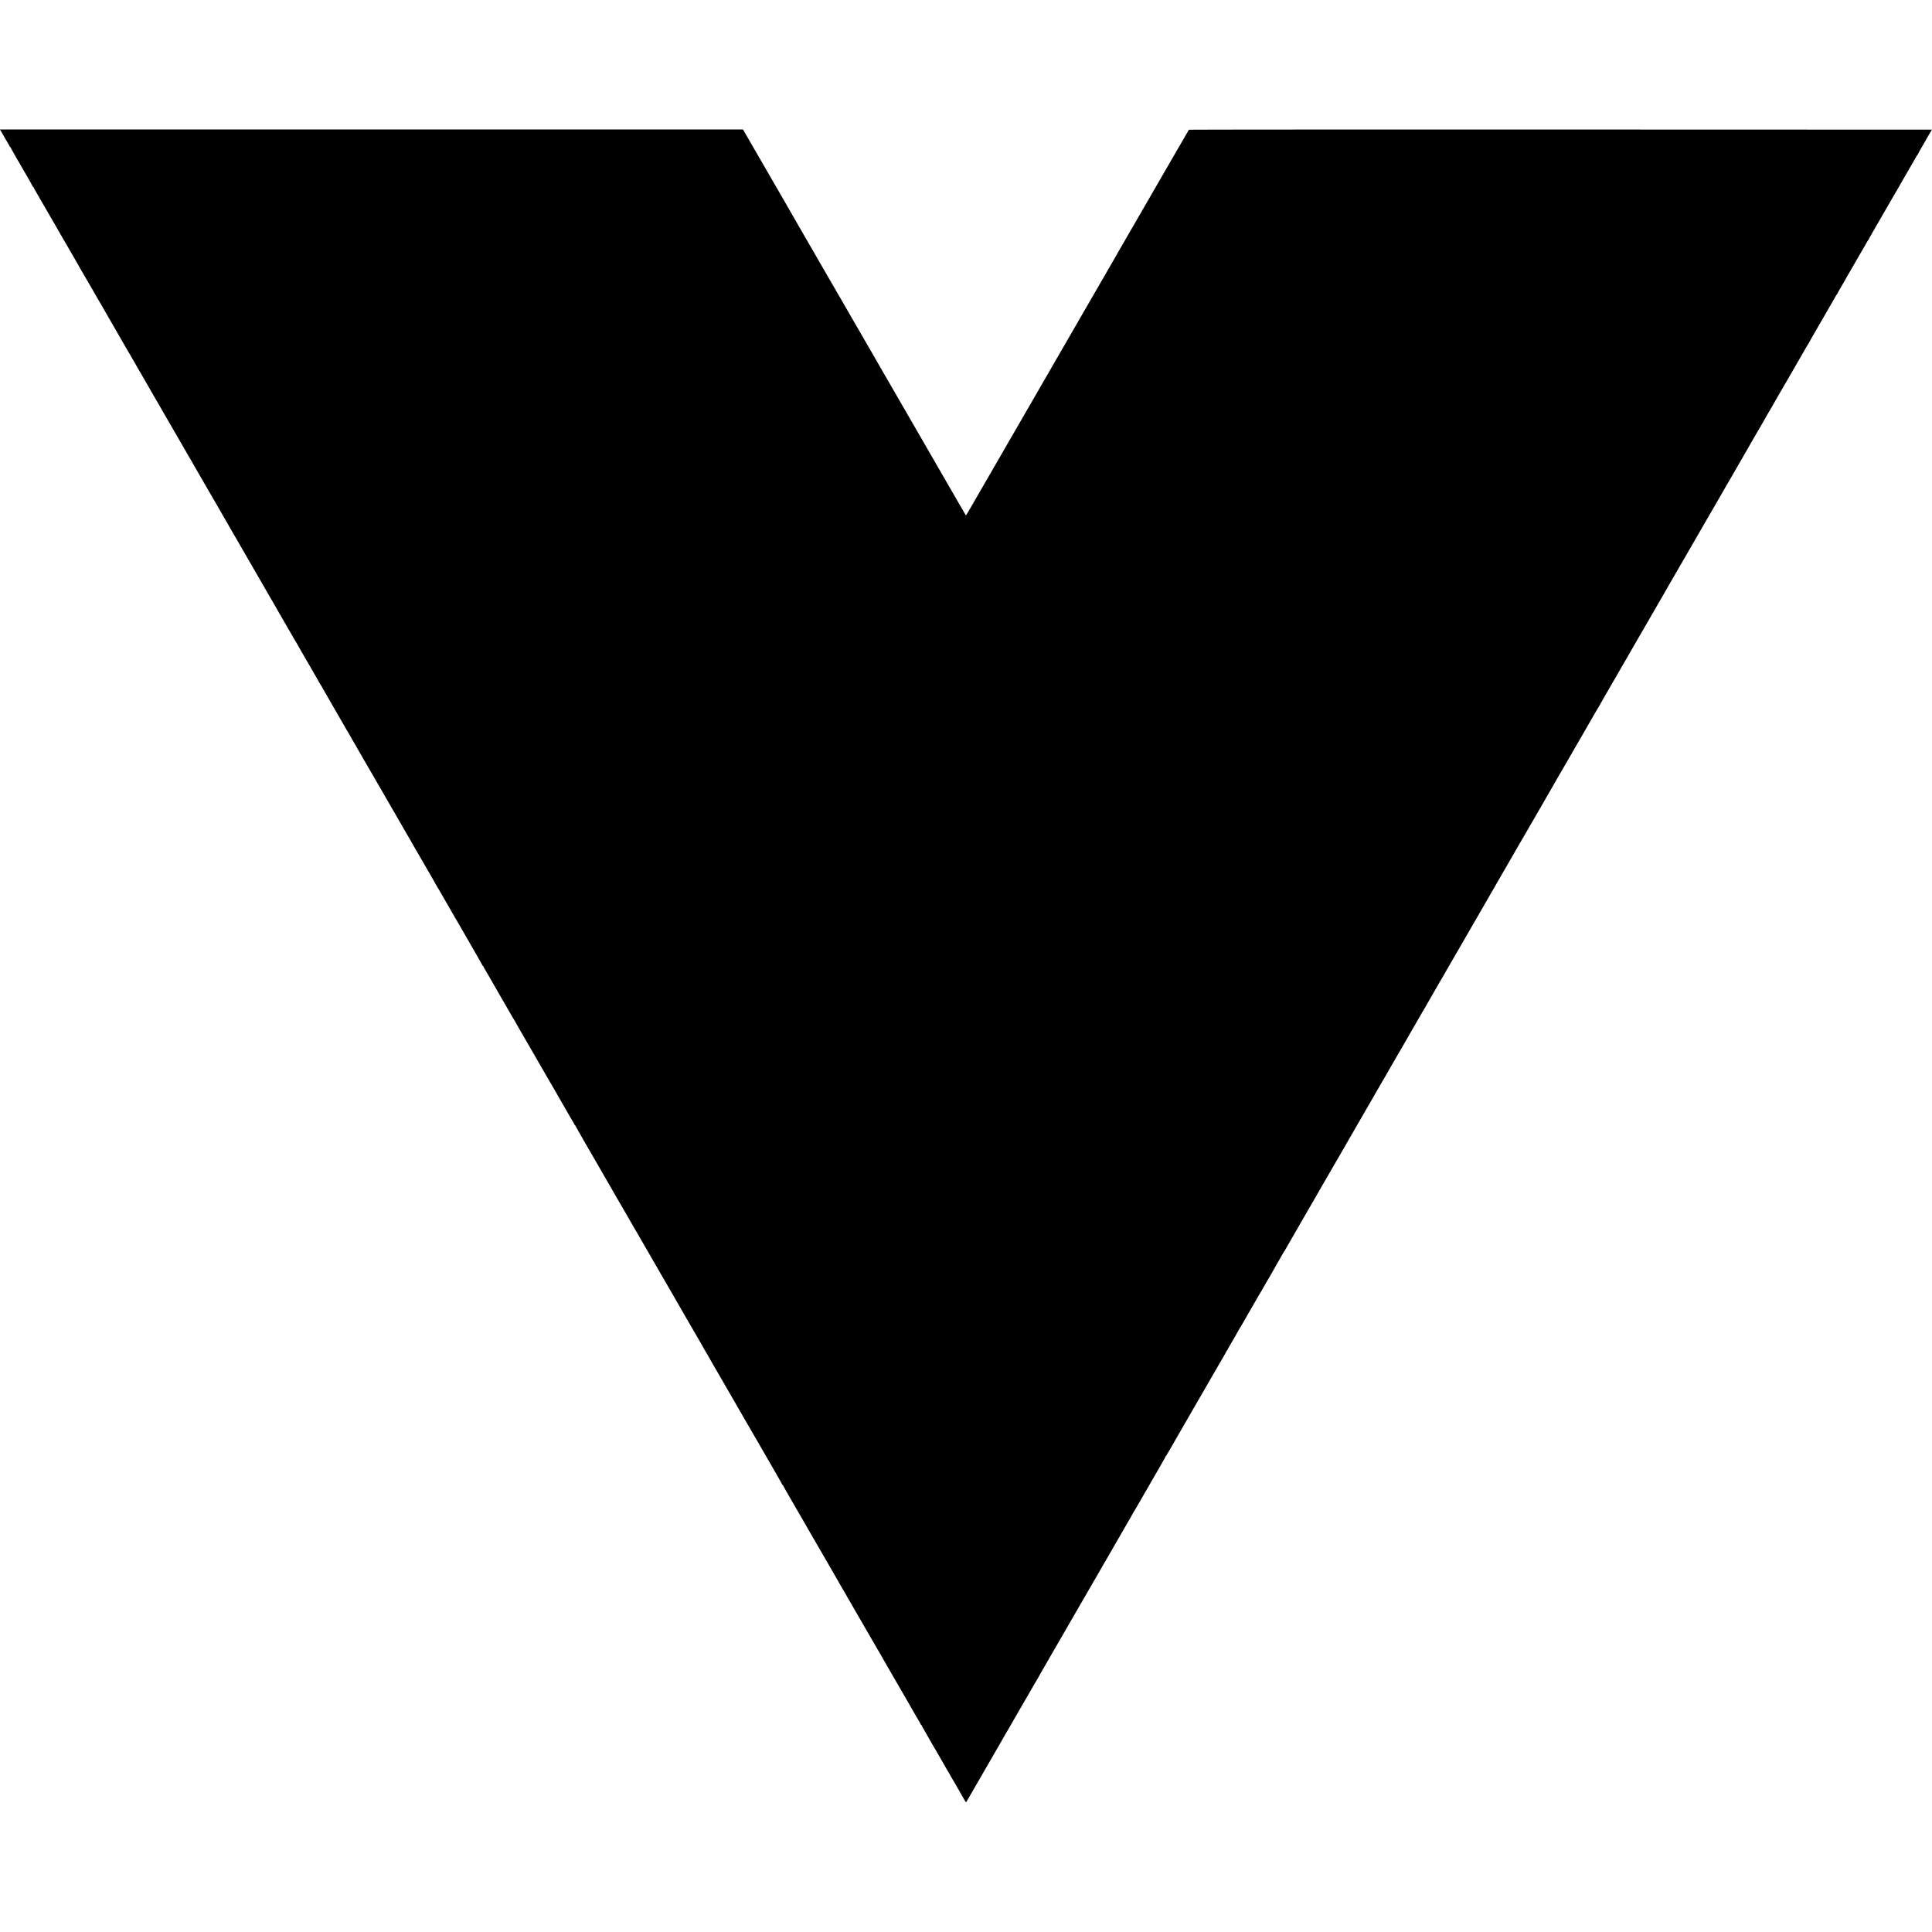
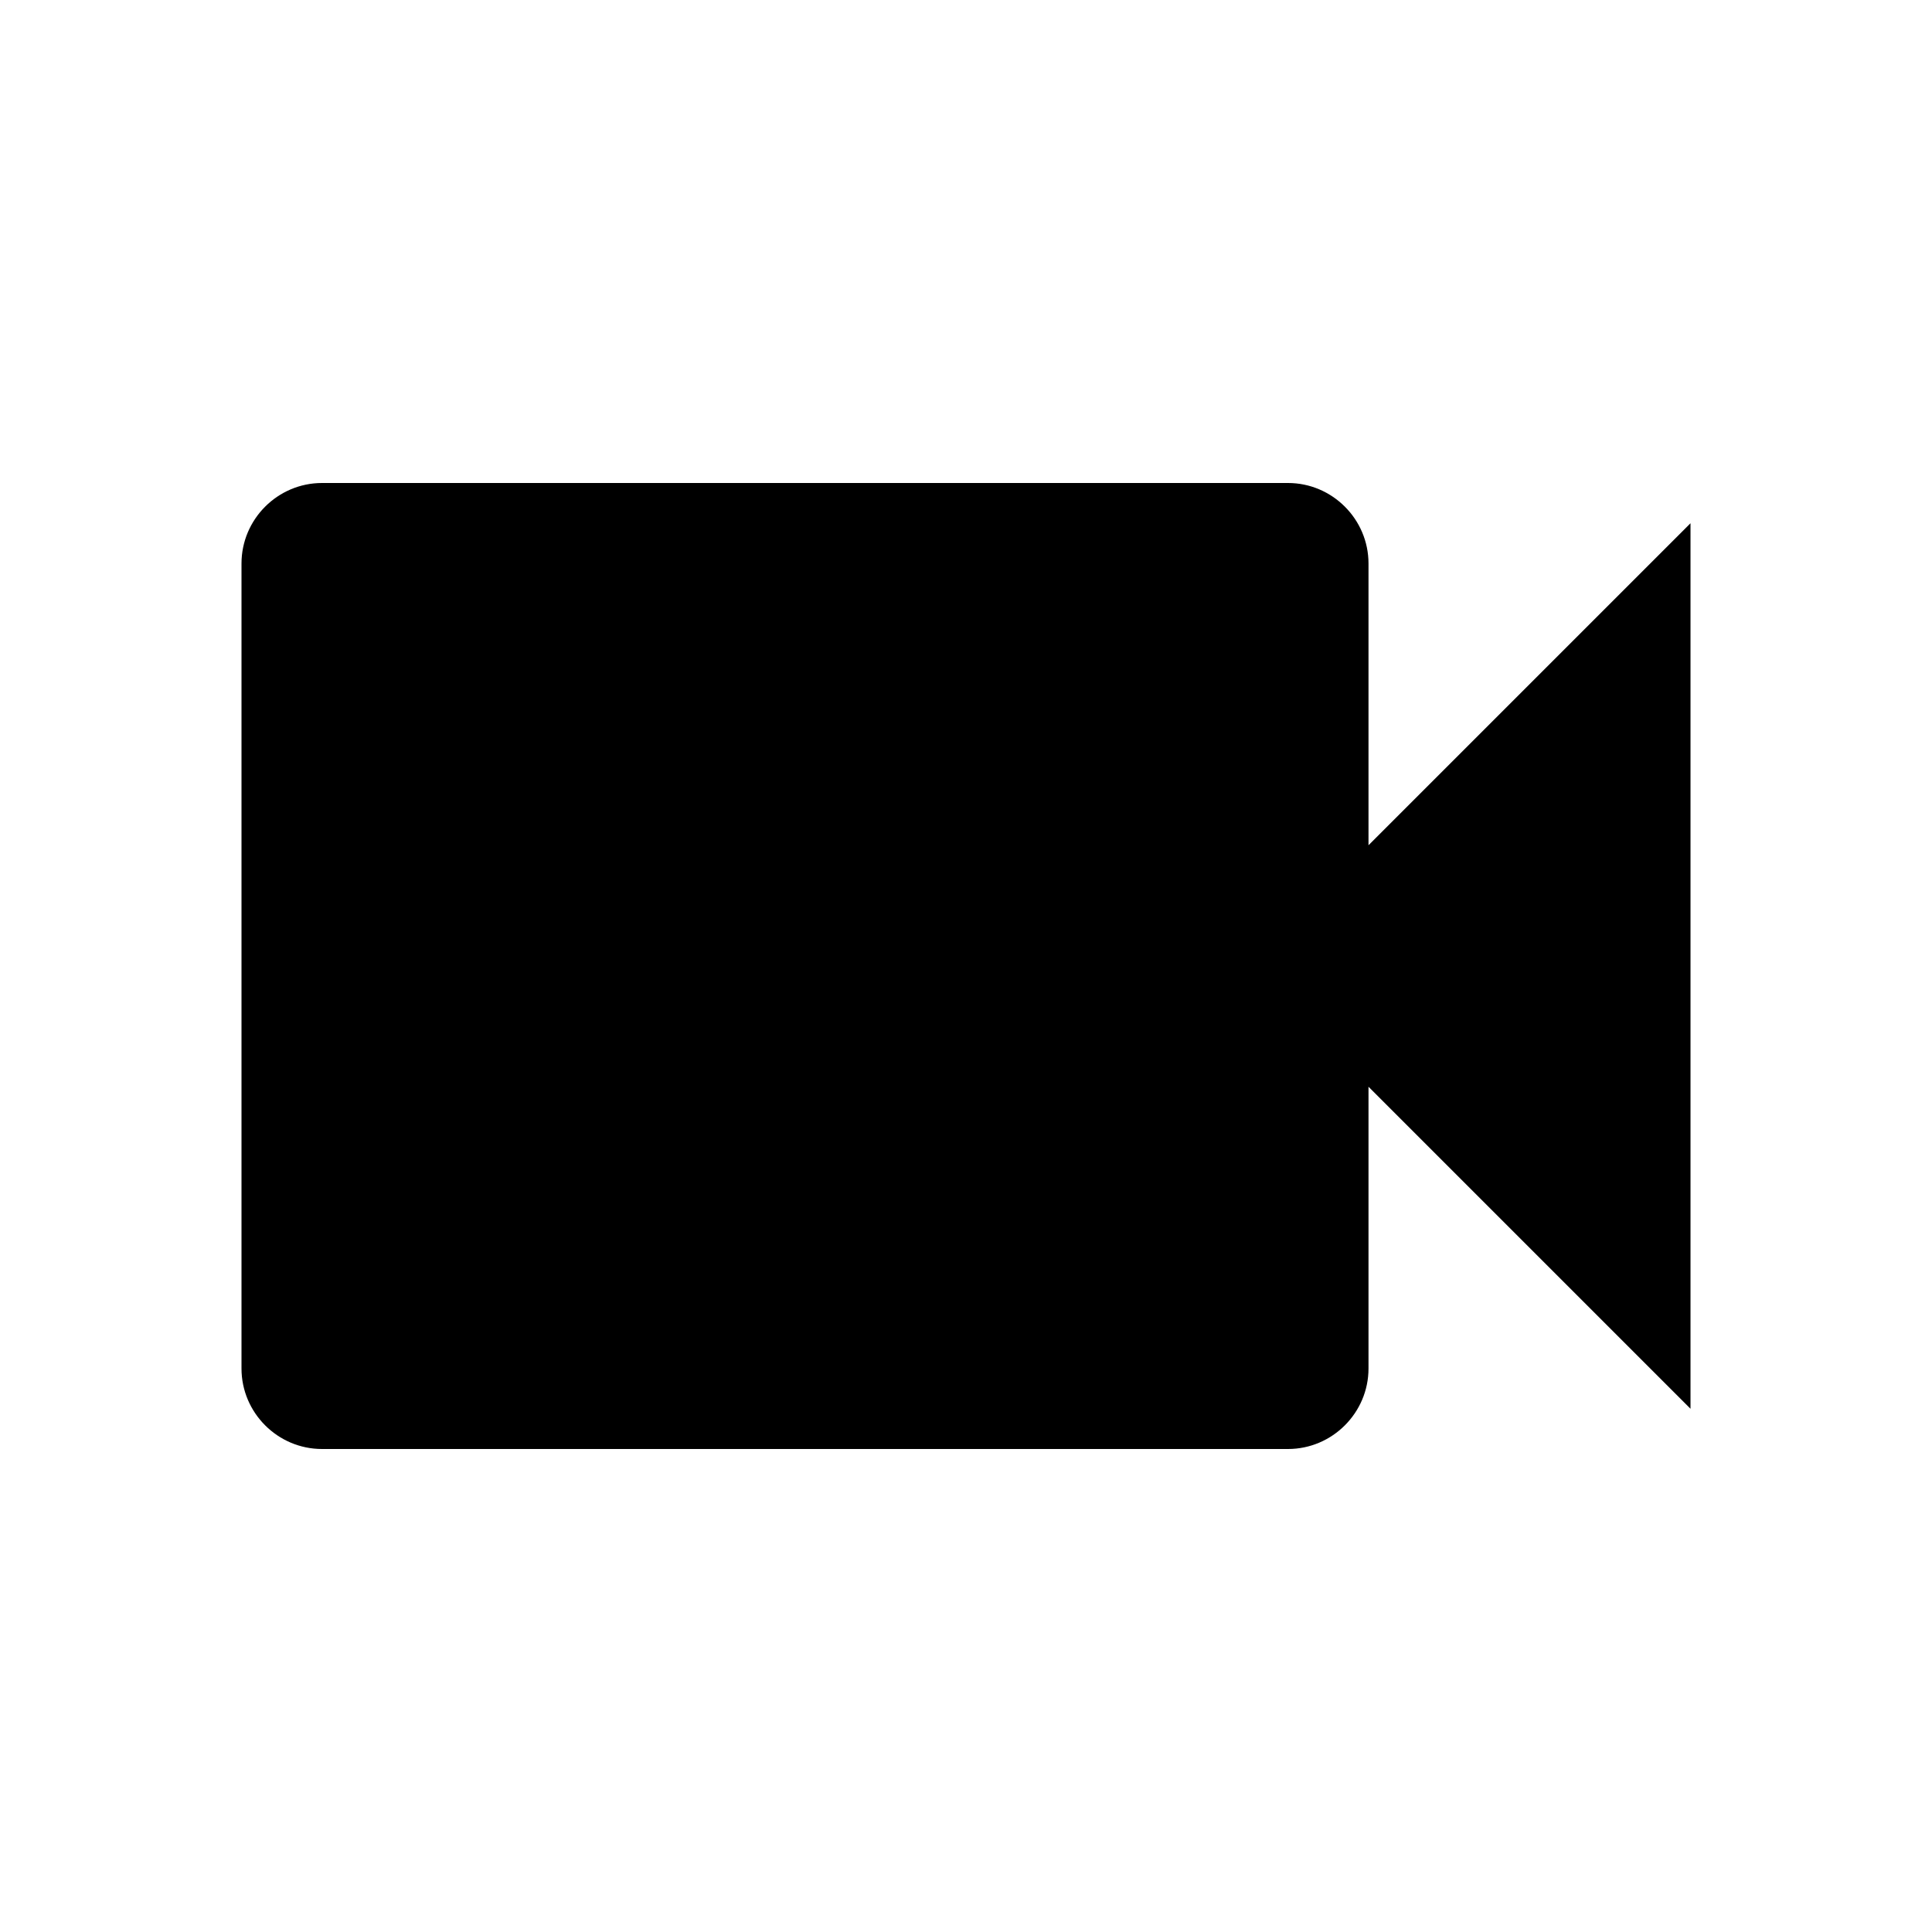
- <svg xmlns="http://www.w3.org/2000/svg" version="1.0" width="16pt" height="16pt" viewBox="0 0 16 16" preserveAspectRatio="xMidYMid meet">
-   <g transform="translate(0,16) scale(0.00032,-0.00032)" fill="#000000" stroke="none">
-     <path d="M18 46618 c45 -75 122 -207 122 -211 0 -2 25 -45 55 -95 30 -50 55 -96 55 -102 0 -5 5 -10 10 -10 6 0 10 -4 10 -9 0 -5 73 -135 161 -288 89 -153 173 -298 187 -323 14 -25 32 -57 41 -72 88 -149 187 -324 189 -335 2 -7 8 -13 13 -13 5 0 9 -4 9 -10 0 -5 46 -89 103 -187 175 -302 490 -846 507 -876 8 -16 20 -36 25 -45 28 -46 290 -498 339 -585 13 -23 74 -129 136 -236 61 -107 123 -215 137 -240 14 -25 29 -50 33 -56 5 -5 23 -37 40 -70 18 -33 38 -67 44 -75 11 -16 21 -33 63 -109 14 -25 29 -50 33 -56 4 -5 21 -35 38 -65 55 -100 261 -455 269 -465 4 -5 14 -21 20 -35 15 -29 41 -75 103 -180 24 -41 52 -88 60 -105 9 -16 57 -100 107 -185 112 -193 362 -626 380 -660 8 -14 23 -38 33 -55 11 -16 23 -37 27 -45 4 -8 26 -46 48 -85 23 -38 53 -90 67 -115 46 -81 64 -113 178 -310 62 -107 121 -210 132 -227 37 -67 56 -99 85 -148 16 -27 32 -57 36 -65 4 -8 15 -27 25 -42 9 -15 53 -89 96 -165 44 -76 177 -307 296 -513 120 -206 268 -463 330 -570 131 -227 117 -203 200 -348 36 -62 73 -125 82 -140 10 -15 21 -34 25 -42 4 -8 20 -37 36 -65 17 -27 38 -65 48 -82 49 -85 64 -111 87 -153 13 -25 28 -49 32 -55 4 -5 78 -134 165 -285 87 -151 166 -288 176 -305 10 -16 26 -43 35 -59 9 -17 125 -217 257 -445 132 -229 253 -441 270 -471 17 -30 45 -79 64 -108 18 -29 33 -54 33 -57 0 -2 20 -37 44 -77 24 -40 123 -212 221 -383 97 -170 190 -330 205 -355 16 -25 39 -65 53 -90 13 -25 81 -144 152 -265 70 -121 137 -238 150 -260 12 -22 37 -65 55 -95 18 -30 43 -73 55 -95 12 -22 48 -85 80 -140 77 -132 163 -280 190 -330 13 -22 71 -123 130 -225 59 -102 116 -199 126 -217 10 -17 29 -50 43 -72 15 -22 26 -43 26 -45 0 -2 27 -50 60 -106 33 -56 60 -103 60 -105 0 -2 55 -98 90 -155 8 -14 182 -316 239 -414 13 -22 45 -79 72 -124 27 -46 49 -86 49 -89 0 -2 14 -24 30 -48 16 -24 30 -46 30 -49 0 -5 74 -135 100 -176 5 -8 24 -42 43 -75 50 -88 58 -101 262 -455 104 -179 199 -345 213 -370 14 -25 28 -49 32 -55 4 -5 17 -26 28 -45 10 -19 62 -109 114 -200 114 -197 133 -230 170 -295 16 -27 33 -57 38 -65 17 -28 96 -165 103 -180 4 -8 16 -28 26 -45 10 -16 77 -131 148 -255 72 -124 181 -313 243 -420 62 -107 121 -209 131 -227 35 -62 323 -560 392 -678 38 -66 83 -145 100 -175 16 -30 33 -59 37 -65 4 -5 17 -27 29 -47 34 -61 56 -100 90 -156 17 -29 31 -55 31 -57 0 -2 17 -32 39 -67 21 -35 134 -229 251 -433 117 -203 235 -407 261 -451 27 -45 49 -85 49 -88 0 -4 8 -19 19 -34 15 -21 200 -341 309 -533 10 -19 33 -58 51 -87 17 -29 31 -54 31 -56 0 -2 25 -44 55 -94 30 -50 55 -95 55 -98 0 -4 6 -15 14 -23 7 -9 27 -41 43 -71 17 -30 170 -297 342 -594 171 -296 311 -542 311 -547 0 -5 5 -9 10 -9 6 0 10 -4 10 -10 0 -5 22 -47 49 -92 27 -46 58 -99 68 -118 24 -43 81 -140 93 -160 5 -8 66 -114 135 -235 69 -121 130 -227 135 -235 12 -21 259 -447 283 -490 10 -19 28 -47 38 -62 11 -14 19 -29 19 -32 0 -3 37 -69 83 -148 99 -170 305 -526 337 -583 13 -22 31 -53 41 -70 11 -16 22 -37 26 -45 7 -14 82 -146 103 -180 14 -24 181 -311 205 -355 13 -22 46 -80 75 -130 29 -49 64 -110 78 -135 14 -25 51 -88 82 -140 31 -52 59 -102 63 -110 4 -8 18 -33 31 -55 205 -353 284 -489 309 -535 17 -30 45 -78 62 -106 18 -28 36 -60 39 -72 4 -12 12 -22 17 -22 5 0 9 -4 9 -10 0 -5 109 -197 241 -427 133 -230 250 -431 259 -448 51 -90 222 -385 280 -485 37 -63 78 -135 92 -160 14 -25 67 -117 118 -205 51 -88 101 -175 111 -193 34 -58 55 -95 149 -257 51 -88 101 -173 110 -190 9 -16 76 -131 147 -255 72 -124 140 -241 151 -260 61 -108 281 -489 355 -615 38 -66 77 -133 87 -150 35 -63 91 -161 100 -175 14 -23 99 -169 128 -220 54 -97 135 -235 142 -245 4 -5 20 -32 35 -60 26 -48 238 -416 276 -480 10 -16 26 -46 37 -65 30 -53 382 -661 403 -695 10 -16 22 -37 26 -45 4 -8 26 -48 50 -88 24 -41 43 -75 43 -77 0 -2 22 -40 50 -85 27 -45 50 -84 50 -86 0 -3 38 -69 83 -147 84 -142 302 -520 340 -587 10 -19 34 -60 52 -90 18 -30 44 -75 57 -100 14 -25 45 -79 70 -120 25 -41 56 -96 70 -121 14 -25 77 -133 138 -240 62 -107 122 -210 132 -229 25 -43 310 -535 337 -581 11 -19 26 -45 34 -59 17 -32 238 -414 266 -460 11 -19 24 -41 28 -49 3 -7 75 -133 160 -278 84 -146 153 -269 153 -274 0 -5 5 -9 10 -9 6 0 10 -4 10 -10 0 -5 82 -150 181 -322 182 -314 201 -346 240 -415 12 -21 80 -139 152 -263 71 -124 141 -245 155 -270 14 -25 28 -49 32 -55 6 -8 145 -248 220 -380 37 -66 209 -362 229 -395 11 -19 24 -42 28 -49 4 -8 67 -118 140 -243 73 -125 133 -230 133 -233 0 -2 15 -28 33 -57 19 -29 47 -78 64 -108 17 -30 53 -93 79 -139 53 -90 82 -141 157 -272 82 -142 115 -199 381 -659 142 -245 268 -463 281 -485 12 -22 71 -125 132 -230 60 -104 172 -298 248 -430 76 -132 146 -253 156 -270 11 -16 22 -36 26 -44 3 -8 30 -54 60 -103 29 -49 53 -91 53 -93 0 -3 18 -34 40 -70 22 -36 40 -67 40 -69 0 -2 37 -66 81 -142 45 -77 98 -168 119 -204 20 -36 47 -81 58 -100 12 -19 27 -47 33 -62 6 -16 15 -28 20 -28 5 0 9 -4 9 -9 0 -6 63 -118 140 -251 77 -133 140 -243 140 -245 0 -2 18 -33 41 -70 22 -37 49 -83 60 -101 10 -19 29 -51 40 -71 25 -45 109 -189 126 -218 7 -11 17 -29 22 -40 6 -11 22 -38 35 -60 14 -22 37 -62 52 -90 14 -27 35 -62 45 -77 11 -14 19 -29 19 -32 0 -3 18 -35 40 -71 22 -36 40 -67 40 -69 0 -2 19 -35 42 -72 23 -38 55 -94 72 -124 26 -47 139 -244 171 -298 6 -9 21 -36 34 -60 28 -48 37 -51 51 -19 6 12 19 36 29 52 10 17 27 46 38 65 11 19 104 181 208 360 103 179 199 345 213 370 14 25 42 74 64 109 21 34 38 65 38 67 0 2 18 33 40 69 22 36 40 67 40 69 0 3 177 310 199 346 16 26 136 234 140 244 2 5 25 44 52 88 27 44 49 81 49 84 0 2 18 34 40 70 22 36 40 67 40 69 0 2 20 36 43 77 35 58 169 289 297 513 9 17 50 86 90 155 40 69 86 150 103 180 16 30 35 62 41 70 6 8 16 24 22 35 35 64 72 129 167 293 59 100 116 199 127 220 11 20 30 53 41 72 43 72 1070 1850 1121 1940 14 25 65 113 113 195 48 83 96 166 107 185 10 19 28 50 38 68 11 18 73 124 137 235 64 111 175 303 246 427 71 124 173 299 225 390 52 91 116 202 143 248 27 45 49 85 49 89 0 4 6 14 14 22 7 9 28 43 46 76 26 47 251 436 378 655 11 19 29 51 40 70 11 19 101 176 201 348 99 172 181 317 181 323 0 5 5 9 10 9 6 0 10 5 10 11 0 6 8 23 18 37 11 15 32 52 49 82 16 30 130 228 253 440 122 212 234 405 248 430 13 25 39 70 57 100 39 65 69 117 130 225 25 44 50 87 55 95 12 19 78 134 220 380 61 107 129 224 150 260 161 277 222 382 246 425 15 28 47 83 71 123 24 41 43 78 43 83 0 5 4 9 8 9 4 0 13 12 19 28 7 15 23 45 36 67 66 110 277 478 277 483 0 3 6 13 14 21 7 9 27 41 43 71 17 30 45 80 63 110 34 57 375 649 394 685 6 11 16 27 22 35 6 8 26 42 44 75 18 33 41 74 51 90 10 17 24 41 32 55 54 97 72 128 88 152 11 14 19 28 19 30 0 3 79 141 175 308 96 167 175 305 175 308 0 3 6 13 14 21 7 9 26 39 41 66 33 60 276 483 338 587 24 40 46 80 50 88 4 8 13 24 20 35 14 23 95 163 125 215 11 19 52 91 92 160 40 69 80 139 90 155 9 17 103 179 207 360 105 182 200 346 211 365 103 181 463 802 489 845 7 11 15 27 19 35 4 8 29 51 55 95 64 110 828 1433 848 1470 9 17 24 41 33 55 9 14 29 48 45 77 15 28 52 93 82 145 30 51 62 107 71 123 17 30 231 398 400 690 51 88 103 179 115 202 12 23 26 48 32 55 6 7 24 38 40 68 17 30 61 107 98 170 37 63 84 144 103 180 19 36 41 72 48 81 8 8 14 18 14 21 0 4 27 51 59 106 32 55 72 124 89 154 16 29 71 125 122 213 51 88 104 180 118 205 13 25 28 50 32 55 4 6 17 26 28 45 11 19 45 80 77 135 31 55 66 116 77 135 11 19 88 152 171 295 401 694 620 1072 650 1125 11 19 87 152 170 295 83 143 158 273 166 288 9 16 21 36 26 45 6 9 31 52 55 96 25 43 54 94 66 115 11 20 95 164 186 321 91 157 173 299 182 315 9 17 26 46 37 65 12 19 66 114 121 210 56 96 108 186 117 200 8 14 24 40 34 59 24 45 383 664 412 713 5 9 17 29 26 45 15 28 120 210 241 419 36 61 68 117 72 125 4 8 12 23 19 34 35 57 245 420 262 453 11 20 35 61 53 90 17 29 32 54 32 56 0 3 28 51 62 108 33 57 70 119 80 138 10 19 23 42 28 50 5 8 32 53 59 100 27 47 149 258 271 470 122 212 234 405 248 430 30 53 62 108 80 135 6 11 15 27 19 35 4 8 85 150 181 315 96 165 187 323 202 350 31 56 116 202 130 225 5 8 25 42 43 75 19 33 92 159 162 280 149 257 157 271 202 350 19 33 38 67 43 75 9 14 228 392 275 475 12 22 55 96 95 165 40 69 80 139 90 155 24 42 202 350 221 383 9 15 27 47 41 72 14 25 75 131 136 236 61 106 121 210 134 232 99 172 271 470 279 482 5 8 23 40 40 70 18 30 81 141 142 245 60 105 121 210 135 235 14 25 71 124 127 220 56 96 143 247 194 335 51 88 96 167 102 175 14 24 180 311 204 355 23 43 340 590 356 615 5 8 50 87 101 175 171 301 517 898 582 1008 25 43 46 81 46 83 0 2 12 23 27 47 14 23 40 67 56 97 16 30 35 62 42 70 7 8 15 22 18 30 4 8 20 38 37 65 16 28 33 57 37 65 6 12 111 196 143 250 5 8 55 95 112 193 57 98 113 195 126 215 12 20 27 46 32 57 6 11 14 27 20 35 5 8 76 130 156 270 80 140 165 287 187 325 23 39 52 90 66 115 13 25 30 52 37 61 8 8 14 18 14 21 0 4 41 77 92 165 50 87 175 302 276 478 101 176 208 360 236 408 28 49 67 117 86 152 19 35 41 70 48 77 6 6 12 15 12 19 0 7 124 224 167 291 12 21 23 40 23 42 0 2 21 40 46 83 26 43 55 92 64 109 54 95 327 568 354 614 19 30 45 75 59 100 71 128 82 145 89 148 4 2 8 8 8 13 0 5 42 82 94 172 311 538 496 858 518 897 14 25 40 70 58 100 18 30 42 71 53 90 10 19 79 139 152 265 73 127 142 246 153 265 10 19 43 76 72 125 29 50 63 108 75 130 65 116 80 140 87 143 4 2 8 8 8 12 0 8 114 212 140 250 6 8 14 24 20 35 5 11 54 97 108 190 l100 170 -9611 3 c-5286 1 -9614 -1 -9618 -5 -5 -6 -419 -719 -619 -1068 -89 -155 -267 -463 -323 -560 -38 -66 -81 -140 -95 -165 -31 -56 -263 -457 -526 -910 -110 -190 -224 -388 -254 -440 -29 -52 -61 -109 -71 -125 -23 -39 -243 -420 -268 -465 -11 -19 -204 -352 -428 -740 -224 -388 -477 -826 -563 -975 -85 -148 -185 -322 -222 -385 -37 -63 -120 -207 -185 -320 -65 -113 -177 -306 -248 -430 -72 -124 -172 -297 -222 -385 -51 -88 -142 -245 -202 -350 -131 -226 -247 -427 -408 -705 -65 -113 -249 -432 -410 -710 -160 -278 -388 -673 -506 -877 -118 -205 -216 -373 -219 -373 -3 0 -52 82 -109 183 -58 100 -144 250 -192 332 -95 164 -402 696 -647 1120 -85 149 -228 396 -317 550 -212 365 -982 1700 -1008 1745 -10 19 -43 76 -72 125 -29 50 -64 110 -77 135 -14 25 -63 110 -110 190 -47 80 -96 165 -110 190 -14 25 -99 171 -188 325 -89 154 -174 300 -188 325 -13 25 -64 113 -112 195 -48 83 -140 242 -205 355 -65 113 -183 317 -263 454 -79 137 -152 264 -163 282 -50 89 -335 583 -354 614 -12 19 -34 58 -50 85 -15 28 -129 226 -253 440 -124 215 -235 408 -247 430 -12 22 -69 121 -127 220 -58 99 -226 389 -373 645 -148 256 -324 561 -392 678 -67 117 -134 232 -147 255 -13 23 -33 59 -46 80 l-22 37 -9615 0 -9615 0 20 -32z" />
-   </g>
+ <svg xmlns="http://www.w3.org/2000/svg" fill="#000000" height="24" viewBox="0 0 24 24" width="24">
+   <path d="M0 0h24v24H0z" fill="none" />
+   <path d="M17 10.5V7c0-.55-.45-1-1-1H4c-.55 0-1 .45-1 1v10c0 .55.45 1 1 1h12c.55 0 1-.45 1-1v-3.5l4 4v-11l-4 4z" />
</svg>
